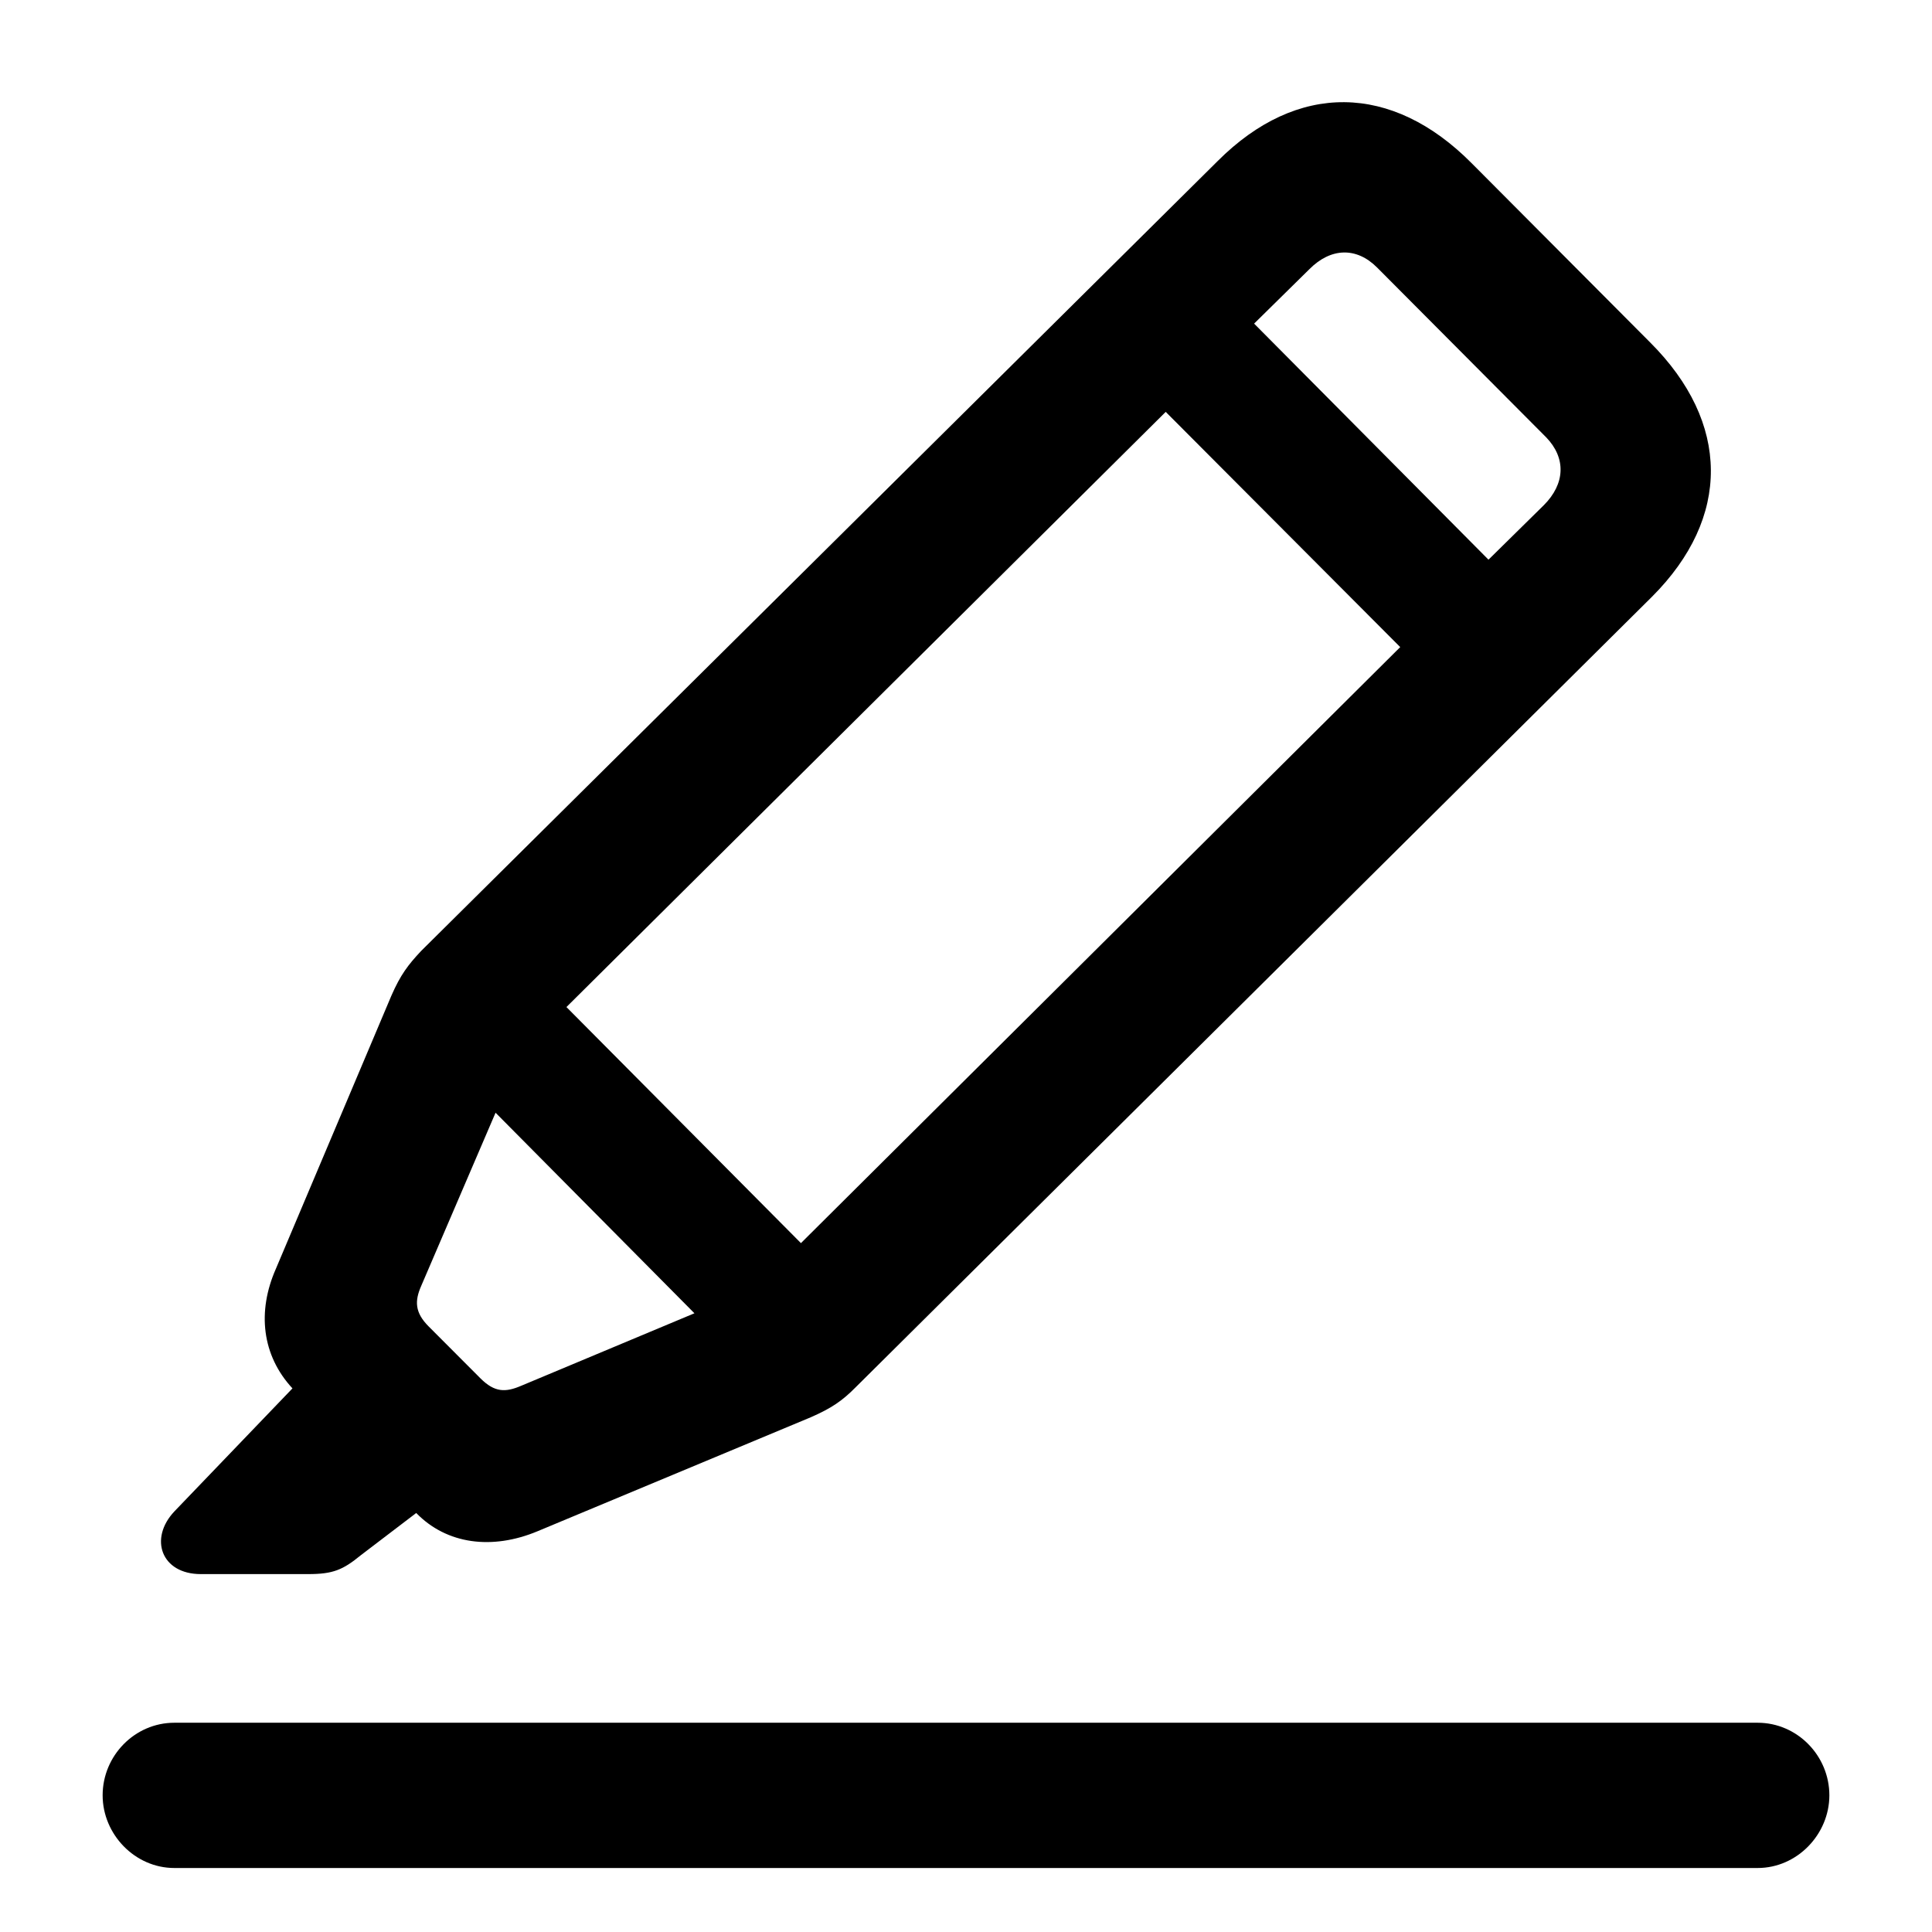
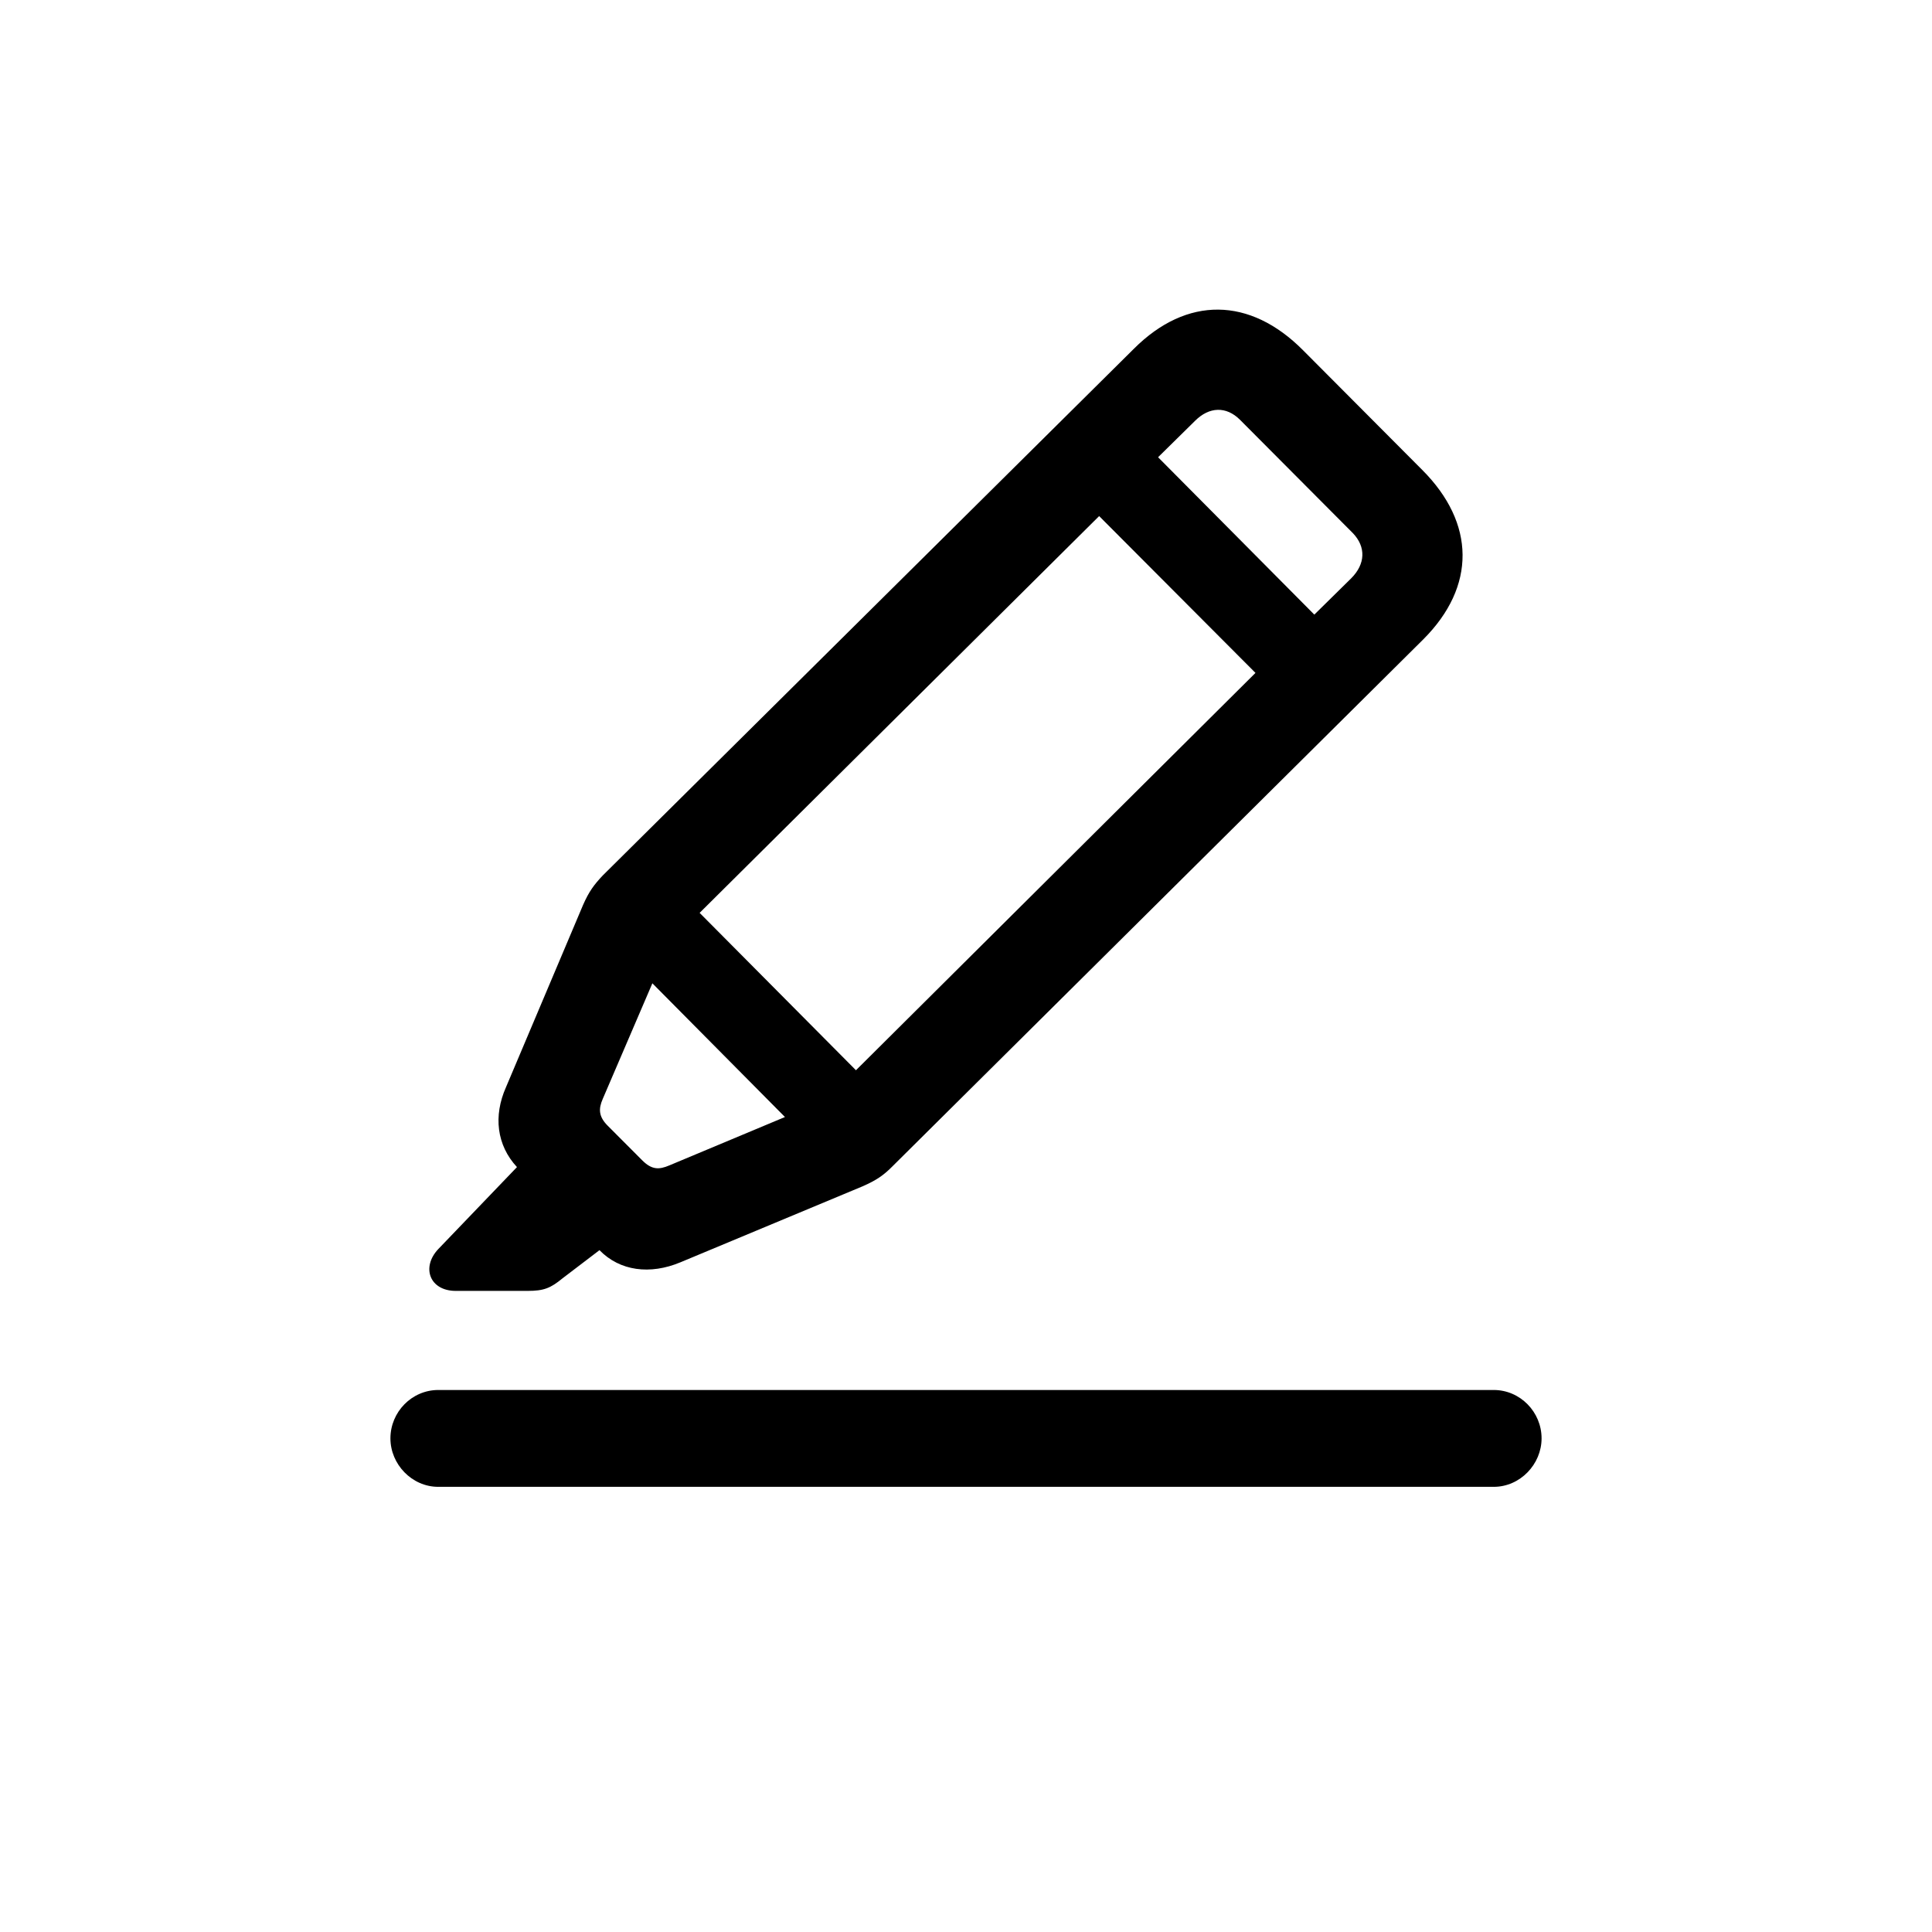
- <svg xmlns="http://www.w3.org/2000/svg" viewBox="0 0 16 16">
-   <path stroke="none" d="M1.663 13.036C1.335 13.036 1.232 12.742 1.444 12.517L2.422 11.498C2.169 11.225 2.128 10.862 2.285 10.507L3.242 8.244C3.317 8.073 3.379 7.991 3.488 7.875L10.085 1.333C10.741 0.677 11.527 0.684 12.19 1.354L13.667 2.837C14.33 3.5 14.337 4.286 13.681 4.942L7.084 11.491C6.975 11.601 6.886 11.662 6.715 11.737L4.452 12.681C4.076 12.838 3.7 12.79 3.447 12.53L2.989 12.879C2.839 13.002 2.757 13.036 2.552 13.036H1.663ZM10.844 2.229L10.386 2.68L12.327 4.635L12.785 4.184C12.963 4.006 12.97 3.794 12.806 3.623L11.404 2.215C11.233 2.044 11.021 2.051 10.844 2.229ZM4.691 8.34L6.633 10.295L11.596 5.359L9.654 3.411L4.691 8.34ZM4.315 11.477L5.751 10.876L4.104 9.215L3.488 10.65C3.434 10.773 3.434 10.869 3.55 10.985L3.98 11.416C4.097 11.532 4.186 11.532 4.315 11.477ZM1.444 15.47C1.116 15.47 0.85 15.19 0.85 14.868C0.85 14.54 1.116 14.267 1.444 14.267L14.556 14.267C14.884 14.267 15.15 14.54 15.15 14.868C15.15 15.19 14.884 15.47 14.556 15.47L1.444 15.47Z" />
+ <svg xmlns="http://www.w3.org/2000/svg" viewBox="0 0 24 24">
+   <path stroke="none" d="M5.663 16.036C5.335 16.036 5.232 15.742 5.444 15.517L6.422 14.498C6.169 14.225 6.128 13.862 6.285 13.507L7.242 11.244C7.317 11.073 7.379 10.991 7.488 10.875L14.085 4.333C14.741 3.677 15.527 3.684 16.19 4.354L17.667 5.837C18.33 6.5 18.337 7.286 17.681 7.942L11.084 14.491C10.975 14.601 10.886 14.662 10.715 14.737L8.452 15.681C8.076 15.838 7.7 15.79 7.447 15.53L6.989 15.879C6.839 16.002 6.757 16.036 6.552 16.036H5.663ZM14.844 5.229L14.386 5.68L16.327 7.635L16.785 7.184C16.963 7.006 16.97 6.794 16.806 6.623L15.404 5.215C15.233 5.044 15.021 5.051 14.844 5.229ZM8.691 11.34L10.633 13.295L15.596 8.359L13.654 6.411L8.691 11.34ZM8.315 14.477L9.751 13.876L8.104 12.215L7.488 13.65C7.434 13.773 7.434 13.869 7.55 13.985L7.98 14.416C8.097 14.532 8.186 14.532 8.315 14.477ZM5.444 18.47C5.116 18.47 4.85 18.189 4.85 17.868C4.85 17.54 5.116 17.267 5.444 17.267H18.556C18.884 17.267 19.15 17.54 19.15 17.868C19.15 18.189 18.884 18.47 18.556 18.47H5.444Z" />
</svg>
